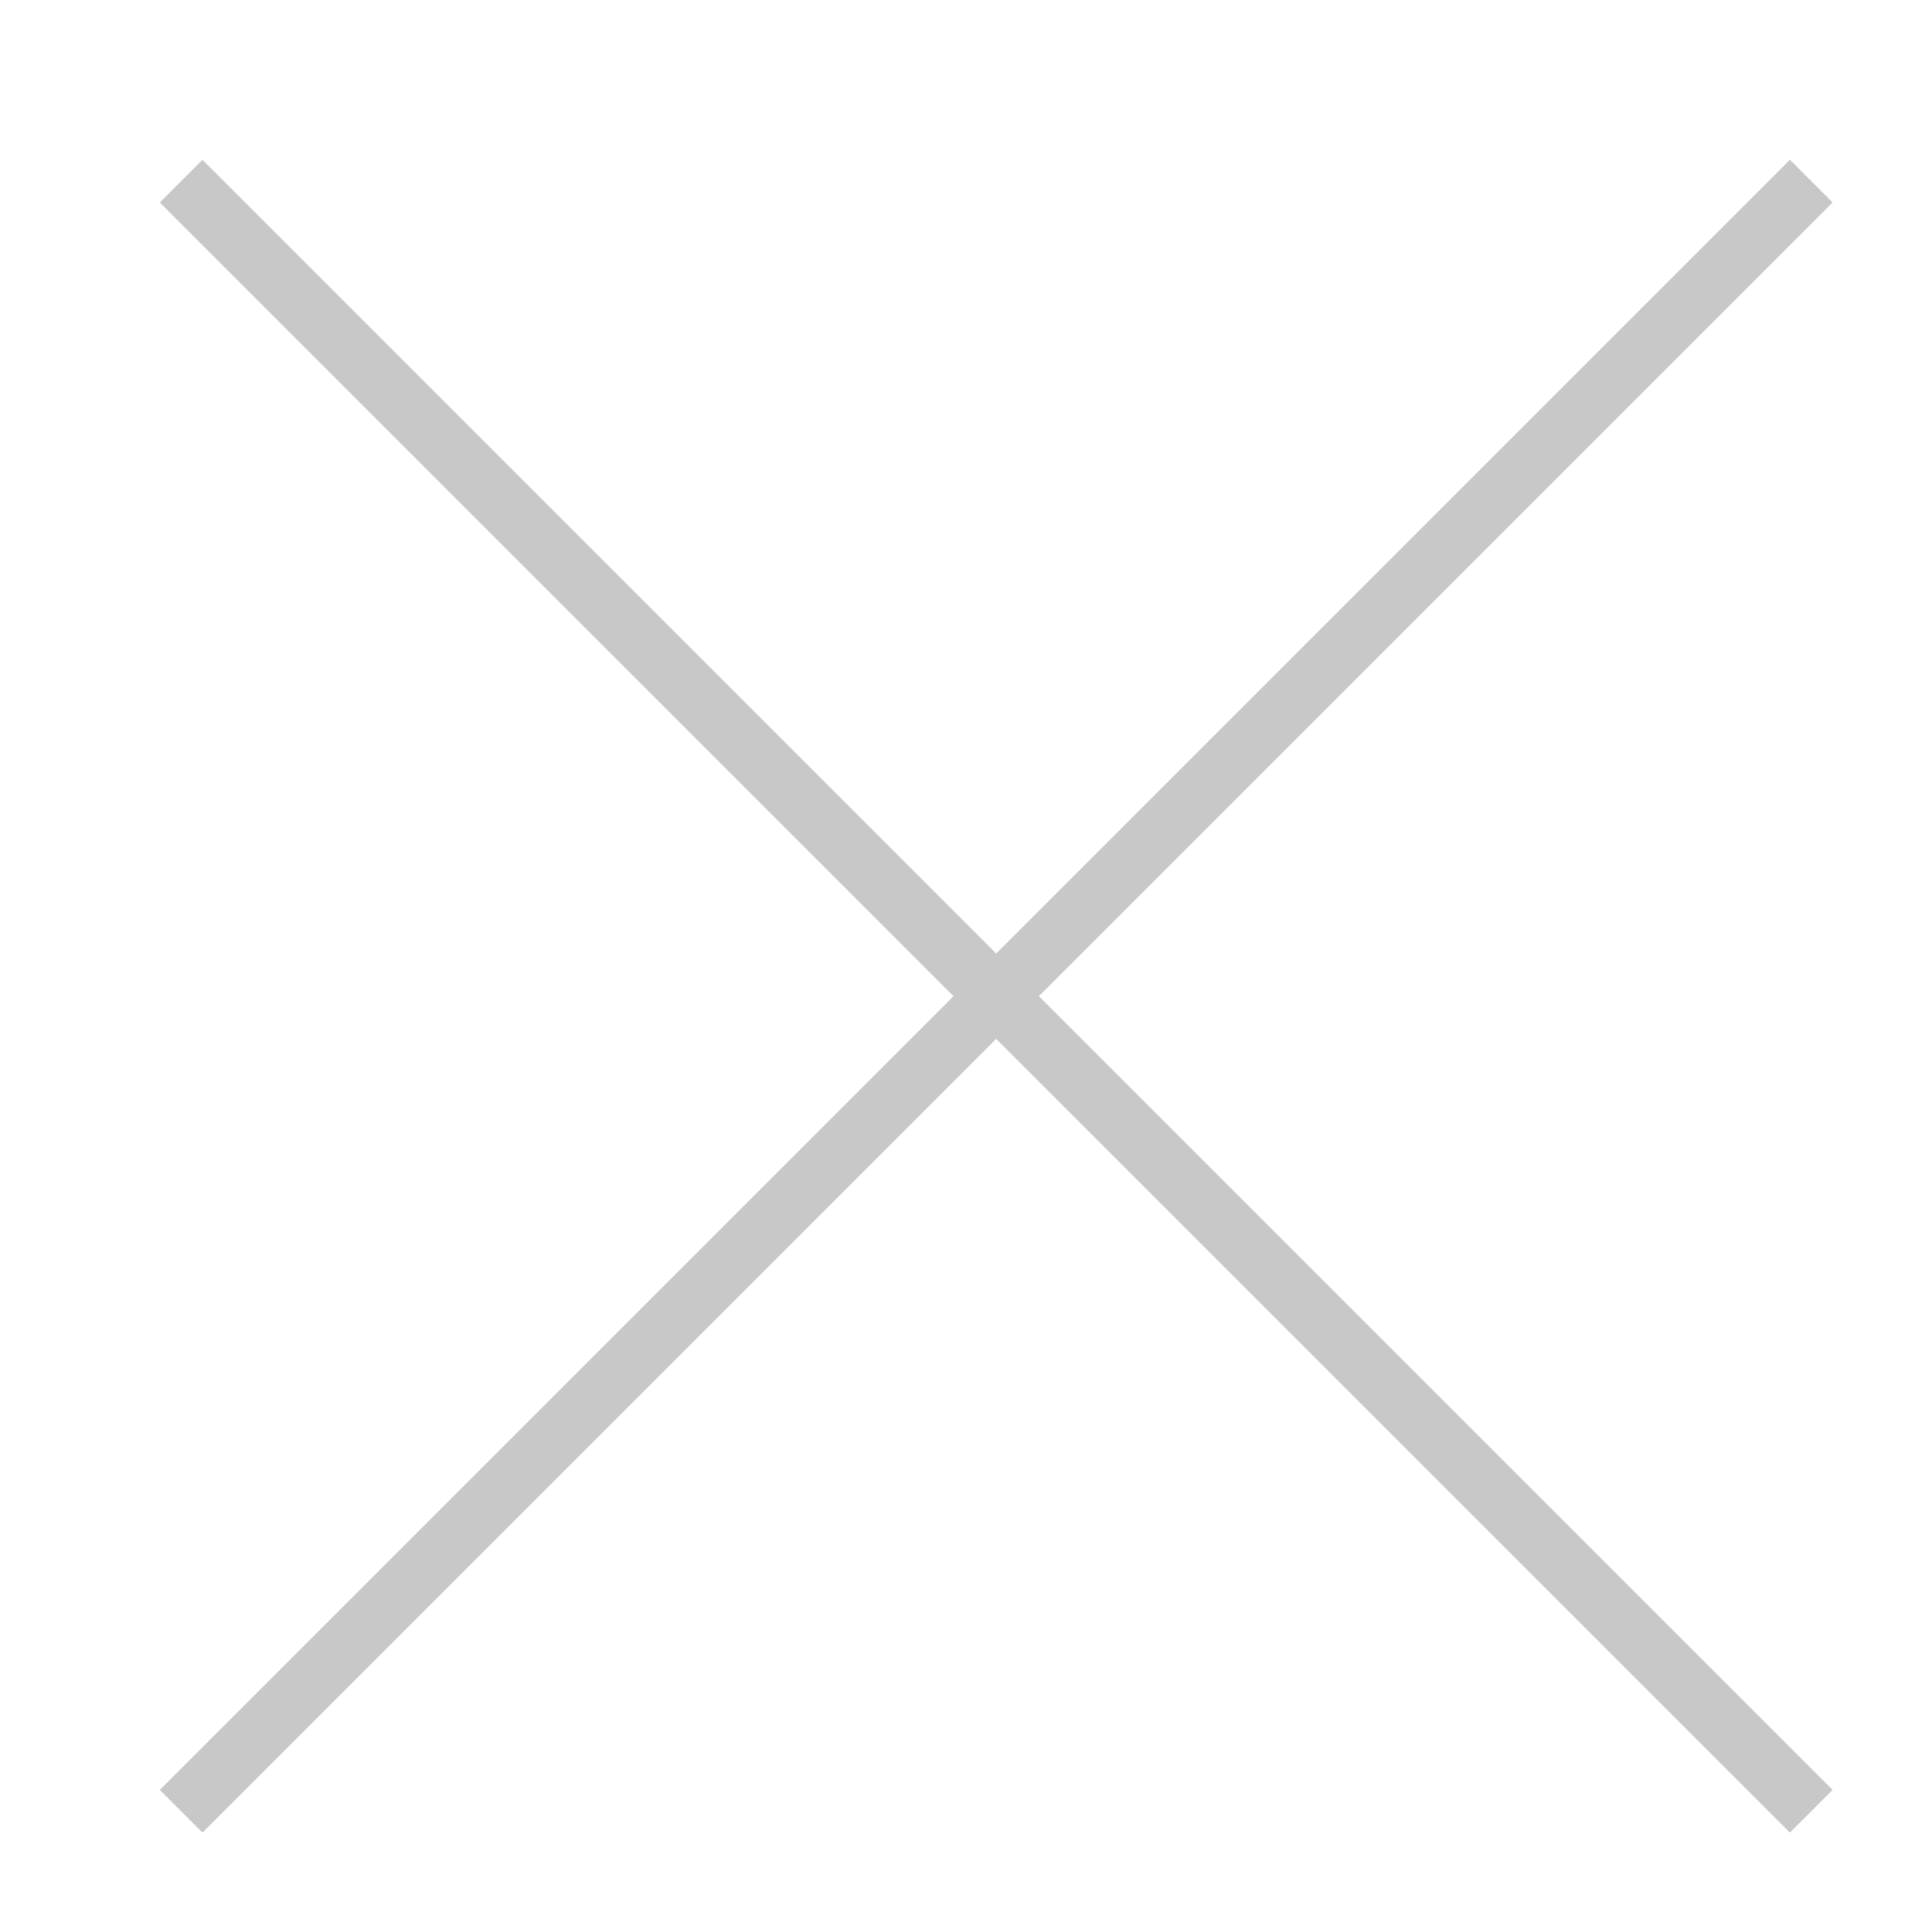
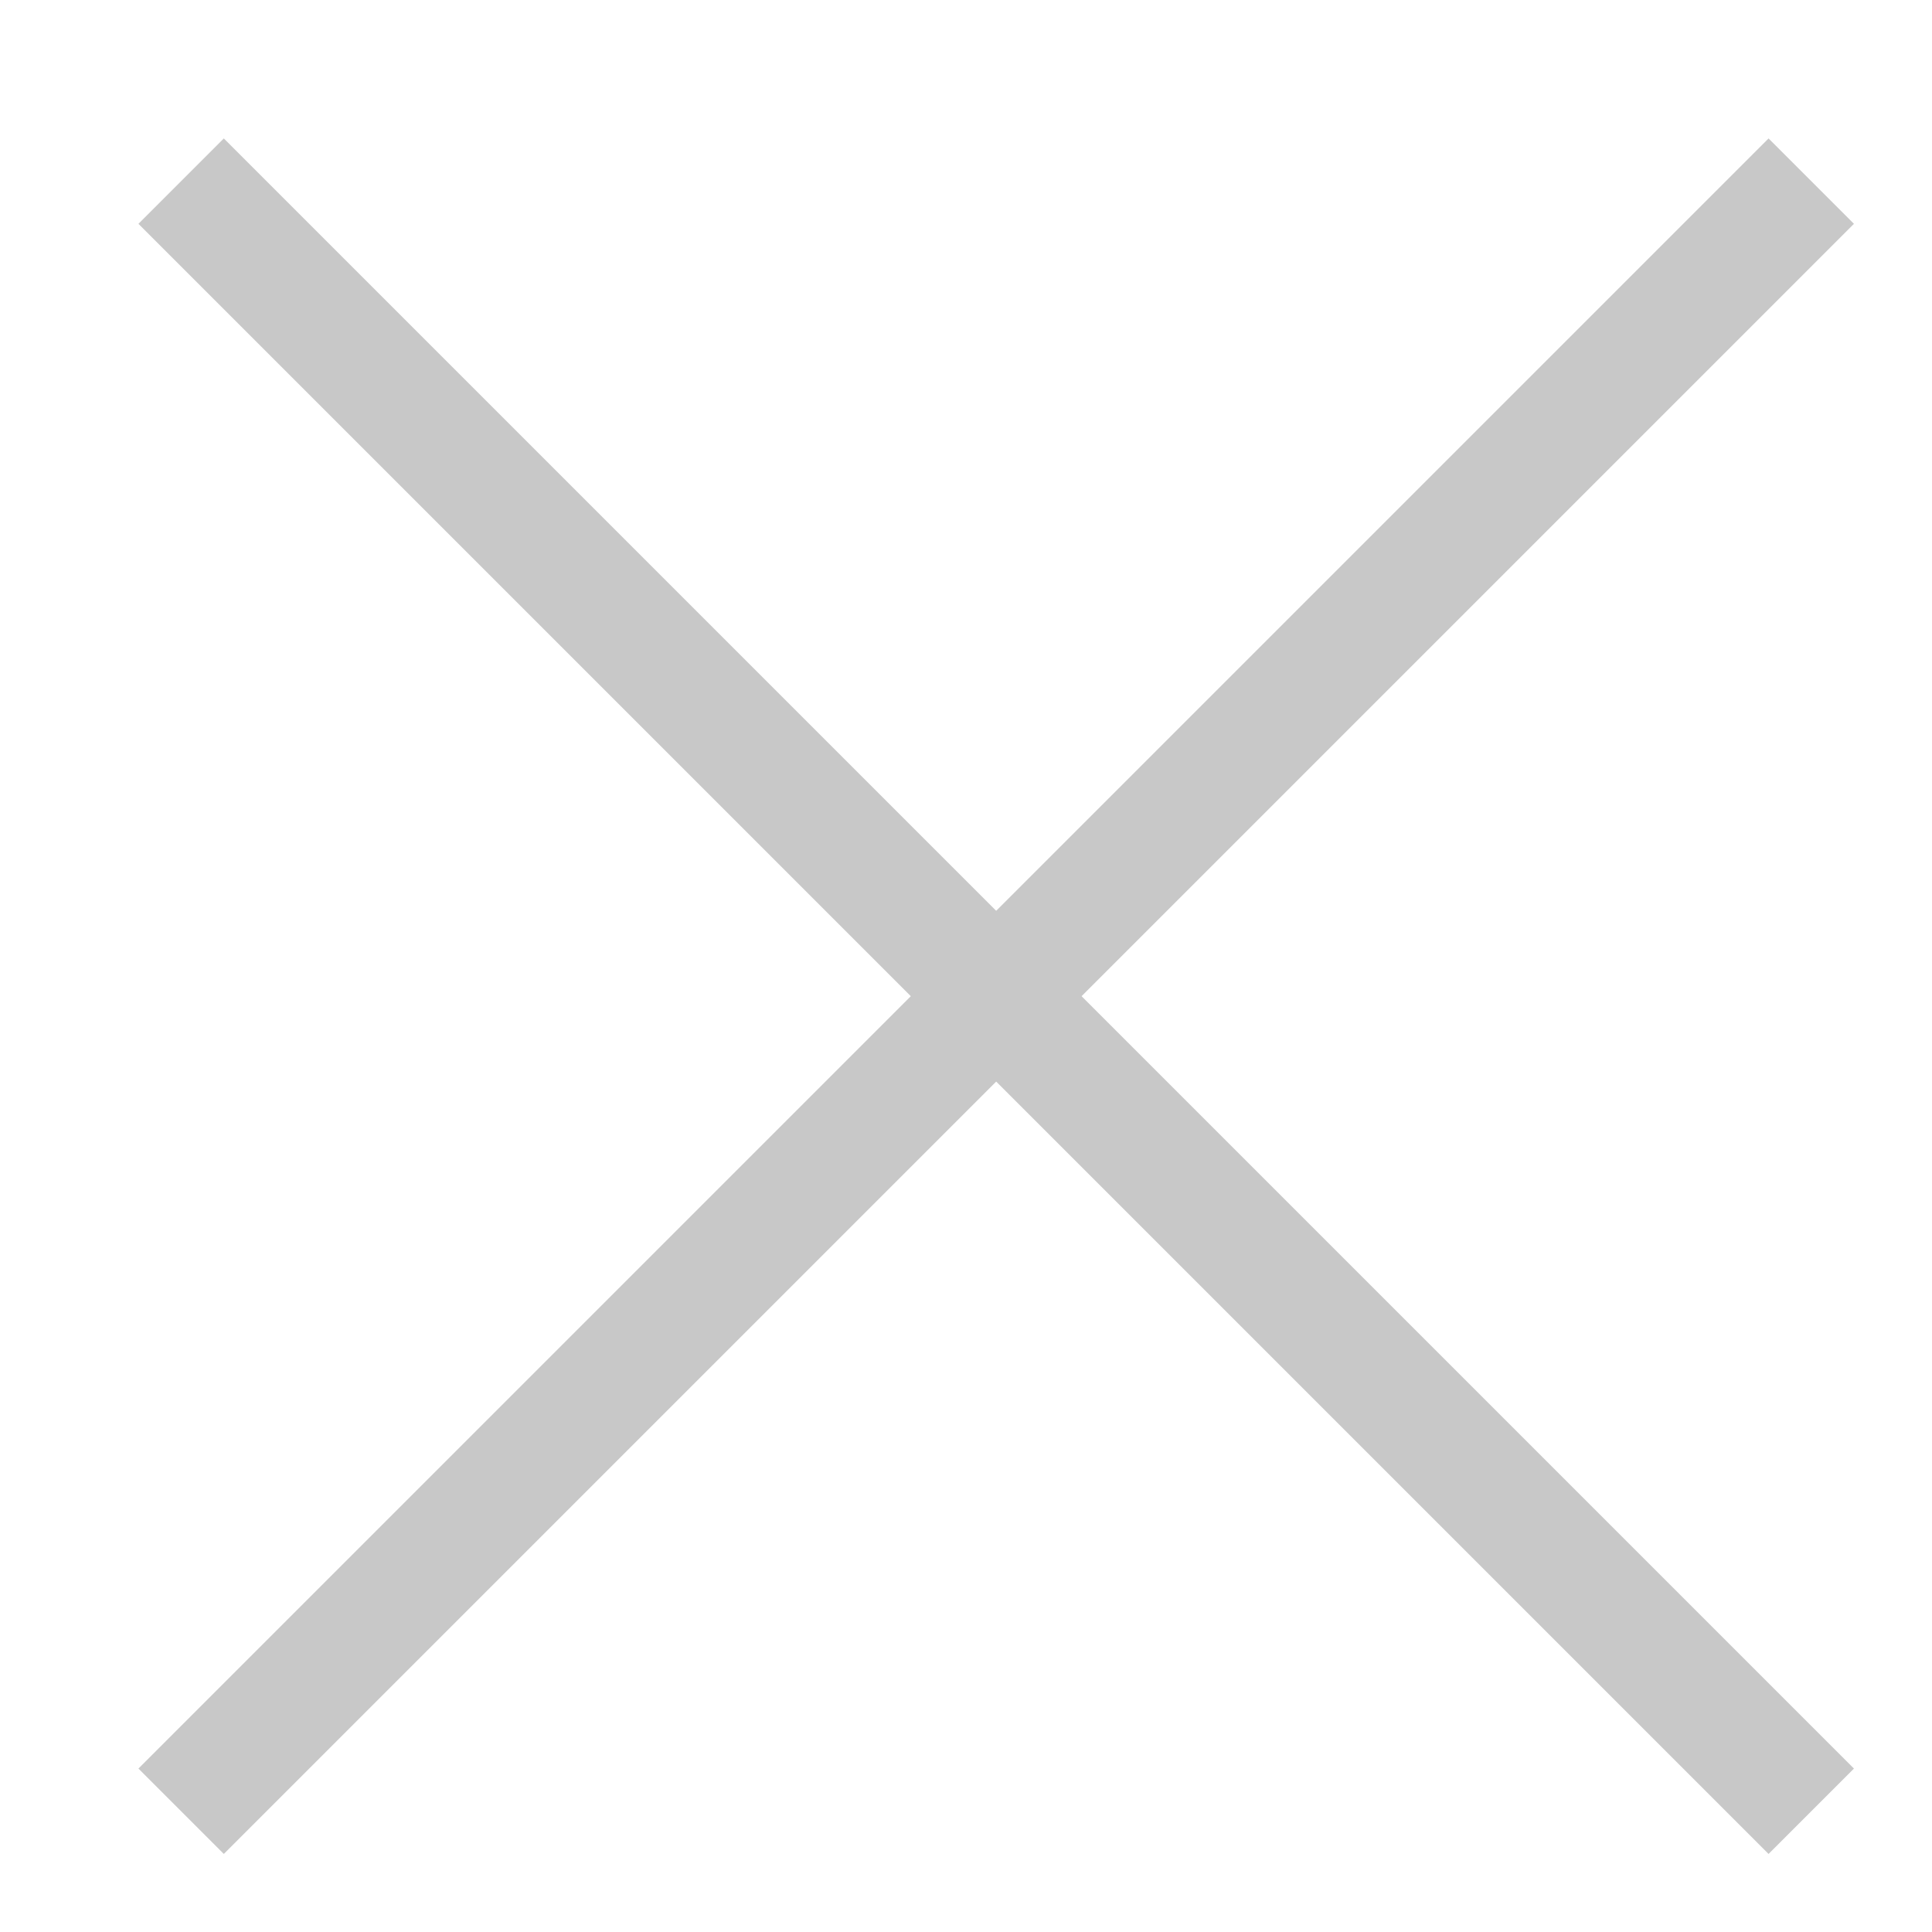
<svg xmlns="http://www.w3.org/2000/svg" width="32" height="32" version="1.1">
-   <line x1="3" y1="3" x2="30" y2="30" stroke="rgb(200,200,200)" stroke-width="1" />
-   <line x1="30" y1="3" x2="3" y2="30" stroke="rgb(200,200,200)" stroke-width="1" />
+   <line x1="3" y1="3" x2="30" y2="30" stroke="rgb(200,200,200)" stroke-width="2" />
+   <line x1="30" y1="3" x2="3" y2="30" stroke="rgb(200,200,200)" stroke-width="2" />
</svg>
